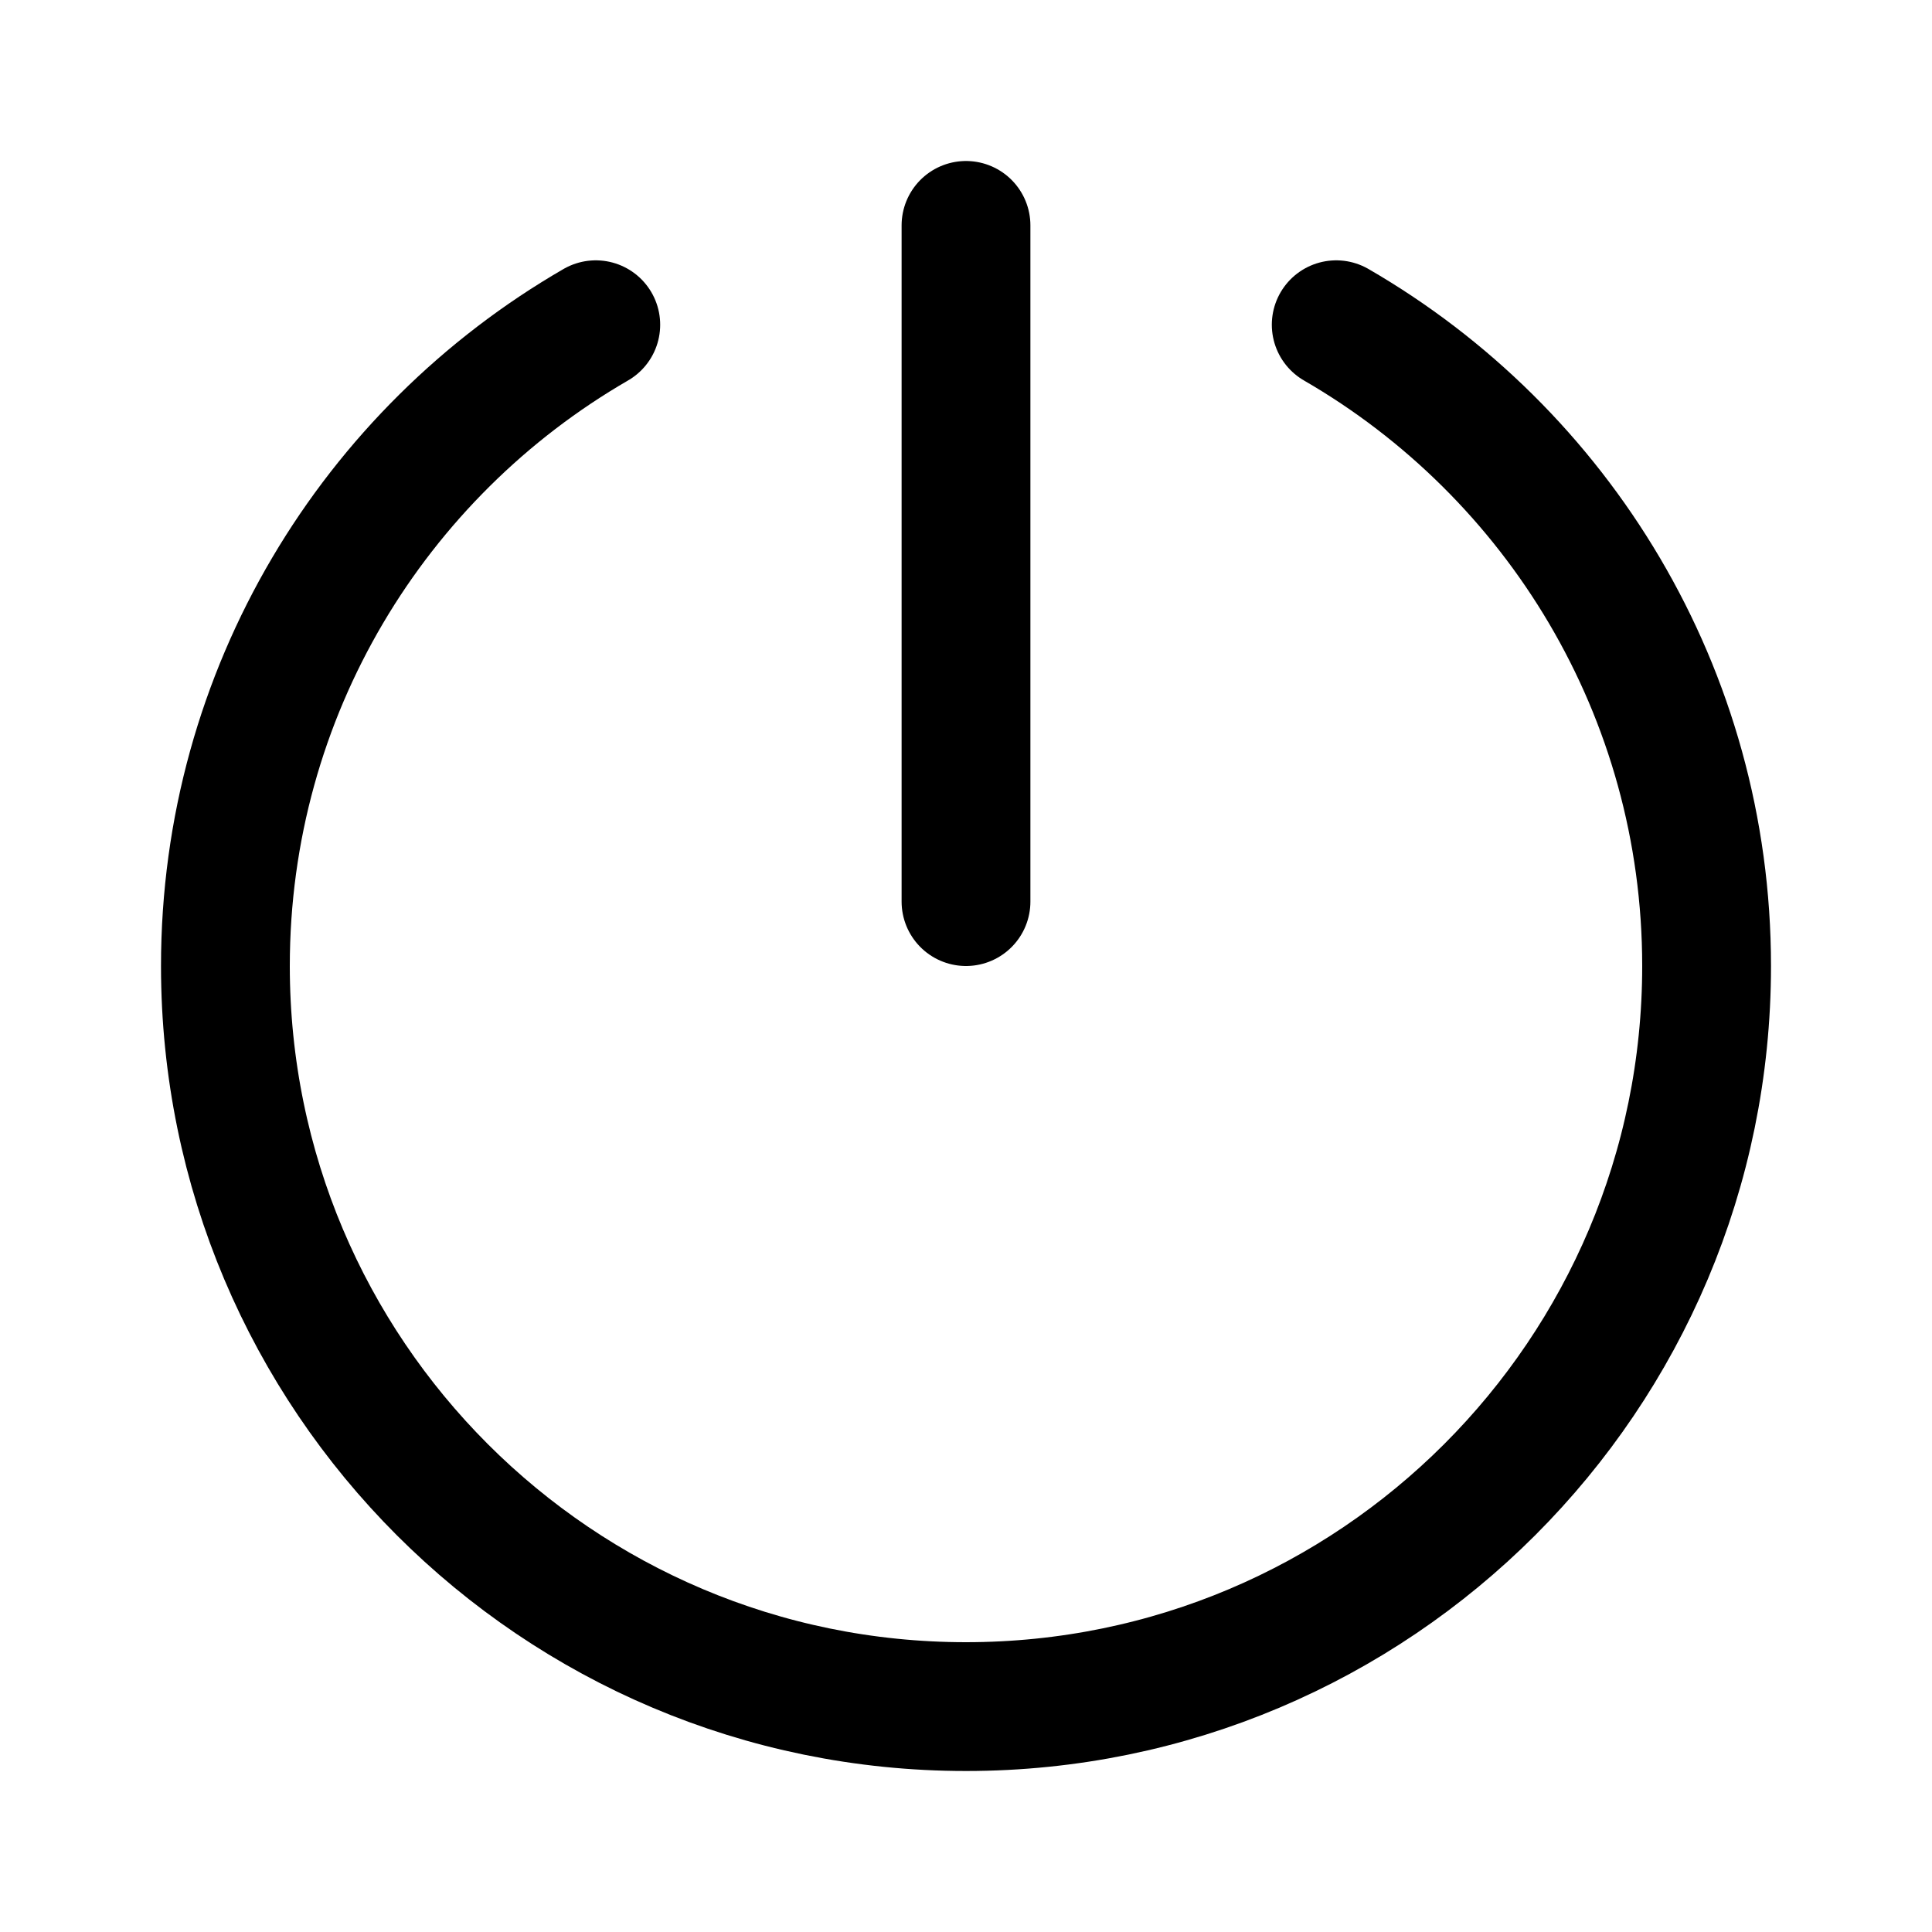
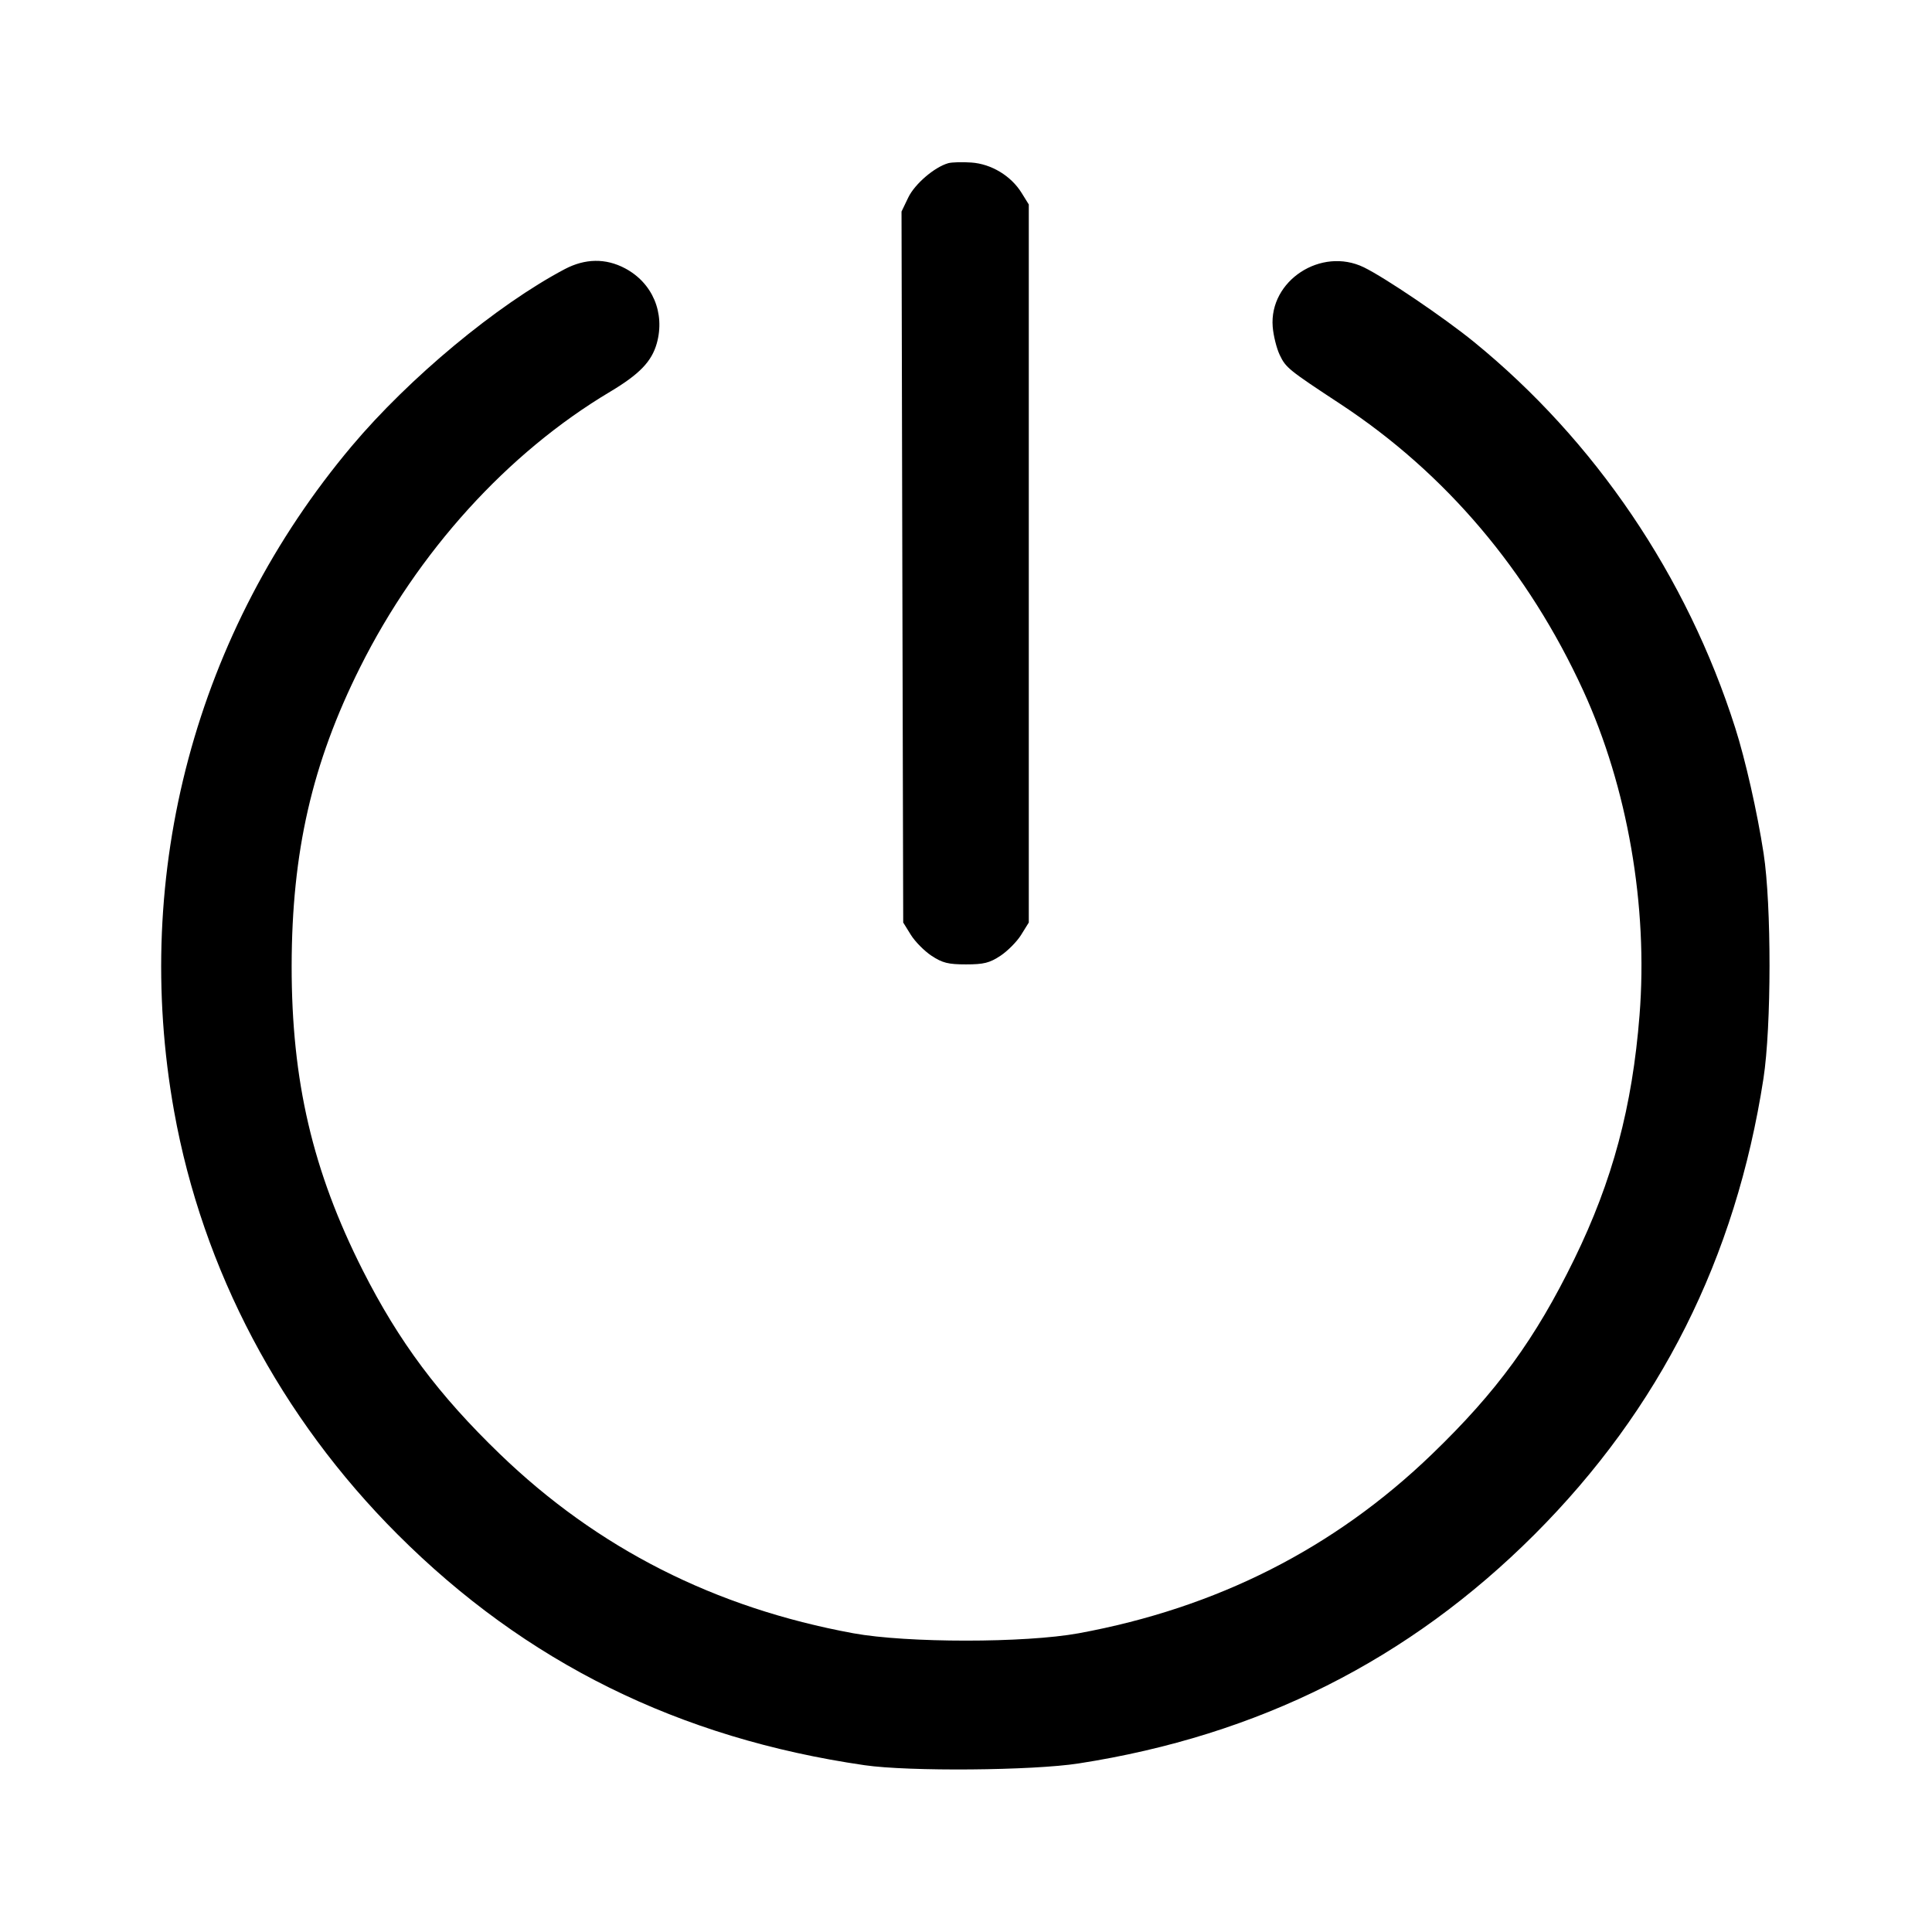
<svg xmlns="http://www.w3.org/2000/svg" width="24" height="24" viewBox="0 0 24 24" version="1.1">
-   <g id="_ic_power_off" stroke="none" stroke-width="1" fill="none" fill-rule="evenodd">
-     <g id="_icon">
-       <polygon id="_Fill-1" points="0 24 24 24 24 0 0 0" />
-       <line x1="12" y1="2.8" x2="12" y2="11.2" id="_Stroke-8" stroke="#000000" stroke-width="1.6" stroke-linecap="round" />
-       <path d="M7.401,4.034 C4.651,5.624 2.8,8.595 2.8,12 C2.8,17.081 6.919,21.2 12,21.2 C17.081,21.2 21.2,17.081 21.2,12 C21.2,8.595 19.349,5.624 16.599,4.034" id="_Stroke-10" stroke="#000000" stroke-width="1.6" stroke-linecap="round" />
-     </g>
-   </g>
+   <path d="M11.780 2.027 C 11.608 2.076,11.365 2.284,11.283 2.453 L 11.199 2.628 11.209 7.044 L 11.220 11.460 11.315 11.613 C 11.367 11.697,11.483 11.814,11.572 11.873 C 11.707 11.962,11.779 11.980,12.000 11.980 C 12.221 11.980,12.293 11.962,12.428 11.873 C 12.517 11.814,12.633 11.697,12.685 11.613 L 12.780 11.460 12.780 7.000 L 12.780 2.540 12.690 2.395 C 12.559 2.184,12.314 2.036,12.066 2.019 C 11.953 2.011,11.824 2.015,11.780 2.027 M7.016 3.343 C 6.172 3.789,5.086 4.691,4.371 5.540 C 2.432 7.845,1.631 10.844,2.163 13.806 C 2.517 15.775,3.485 17.608,4.939 19.061 C 6.530 20.652,8.434 21.593,10.740 21.928 C 11.290 22.008,12.829 21.995,13.400 21.906 C 15.635 21.559,17.503 20.620,19.062 19.062 C 20.620 17.503,21.561 15.631,21.906 13.400 C 22.006 12.753,22.007 11.243,21.908 10.600 C 21.829 10.087,21.681 9.434,21.555 9.040 C 20.955 7.156,19.814 5.472,18.307 4.245 C 17.938 3.945,17.204 3.448,16.941 3.320 C 16.411 3.064,15.764 3.487,15.810 4.060 C 15.819 4.170,15.858 4.328,15.898 4.411 C 15.973 4.568,16.006 4.595,16.651 5.019 C 17.960 5.880,18.985 7.091,19.668 8.580 C 20.218 9.780,20.474 11.256,20.367 12.610 C 20.277 13.752,20.032 14.667,19.556 15.642 C 19.072 16.633,18.597 17.285,17.789 18.064 C 16.576 19.234,15.118 19.973,13.400 20.289 C 12.733 20.411,11.267 20.411,10.600 20.289 C 8.880 19.973,7.426 19.236,6.211 18.064 C 5.448 17.328,4.955 16.667,4.506 15.780 C 3.883 14.547,3.622 13.427,3.623 12.000 C 3.625 10.583,3.876 9.484,4.473 8.290 C 5.191 6.854,6.304 5.626,7.578 4.867 C 7.943 4.649,8.095 4.492,8.159 4.265 C 8.264 3.887,8.106 3.514,7.764 3.333 C 7.524 3.206,7.269 3.210,7.016 3.343 " stroke="none" fill-rule="evenodd" fill="black" />
</svg>
